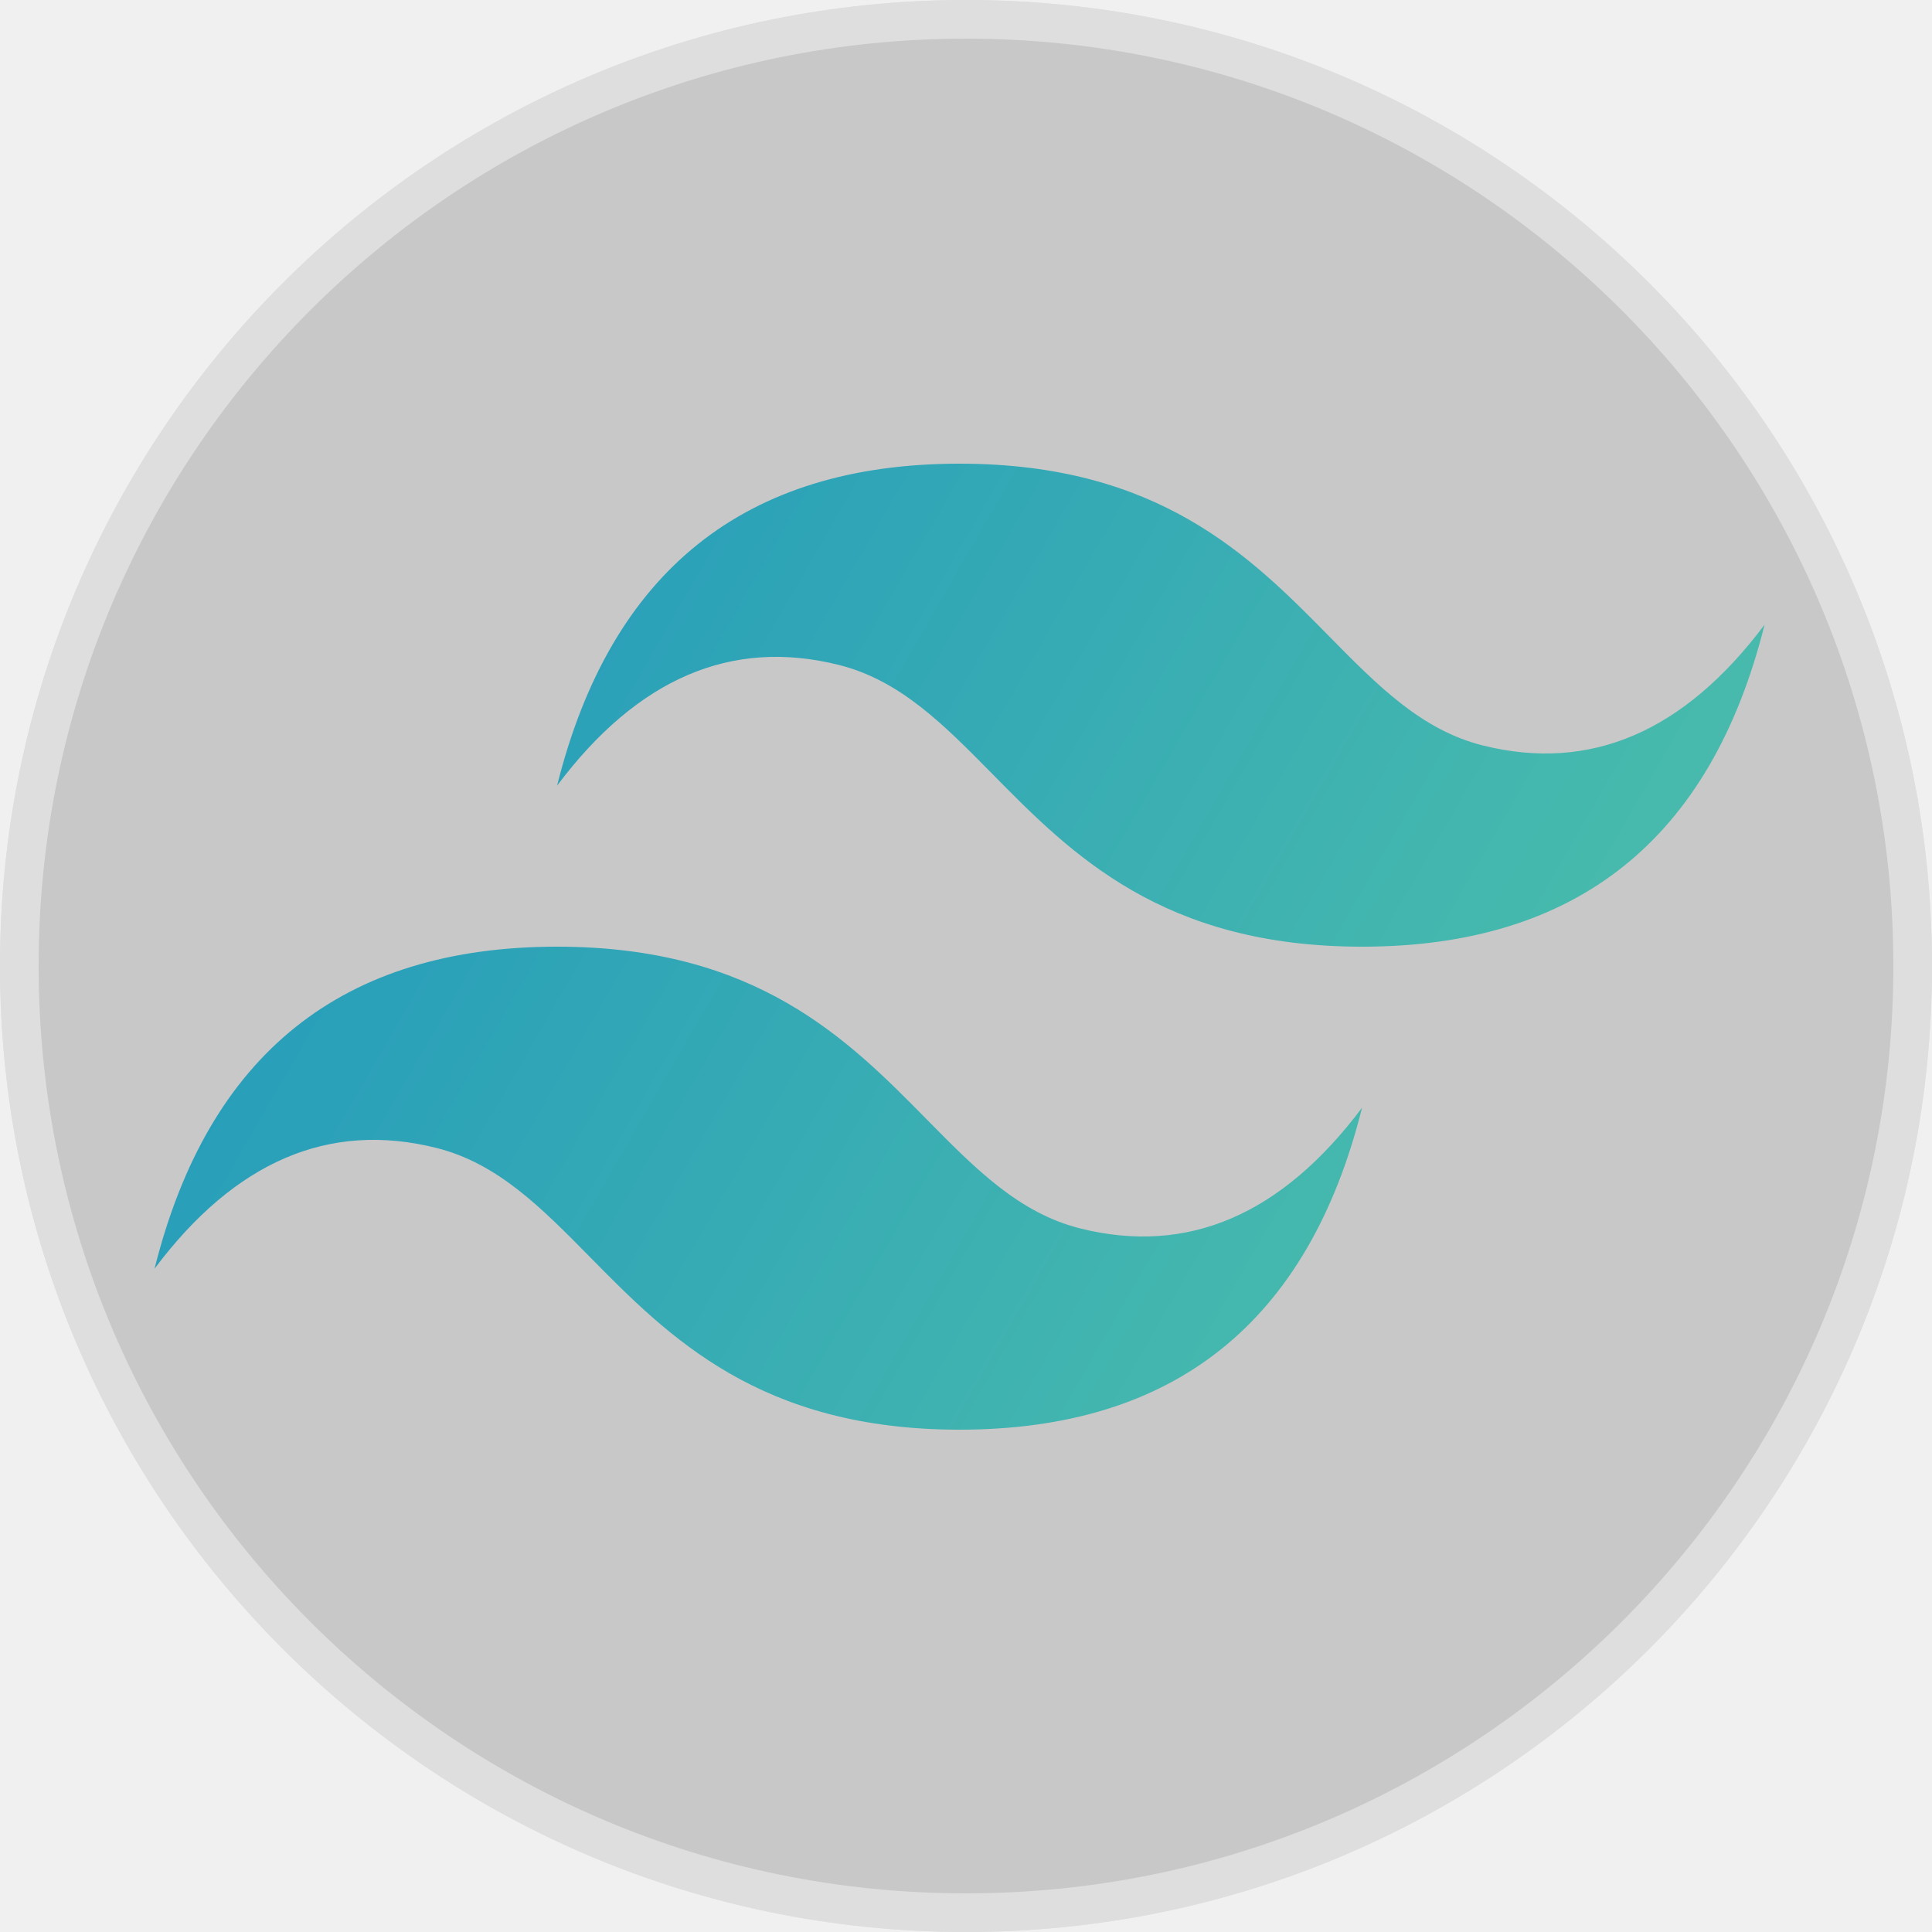
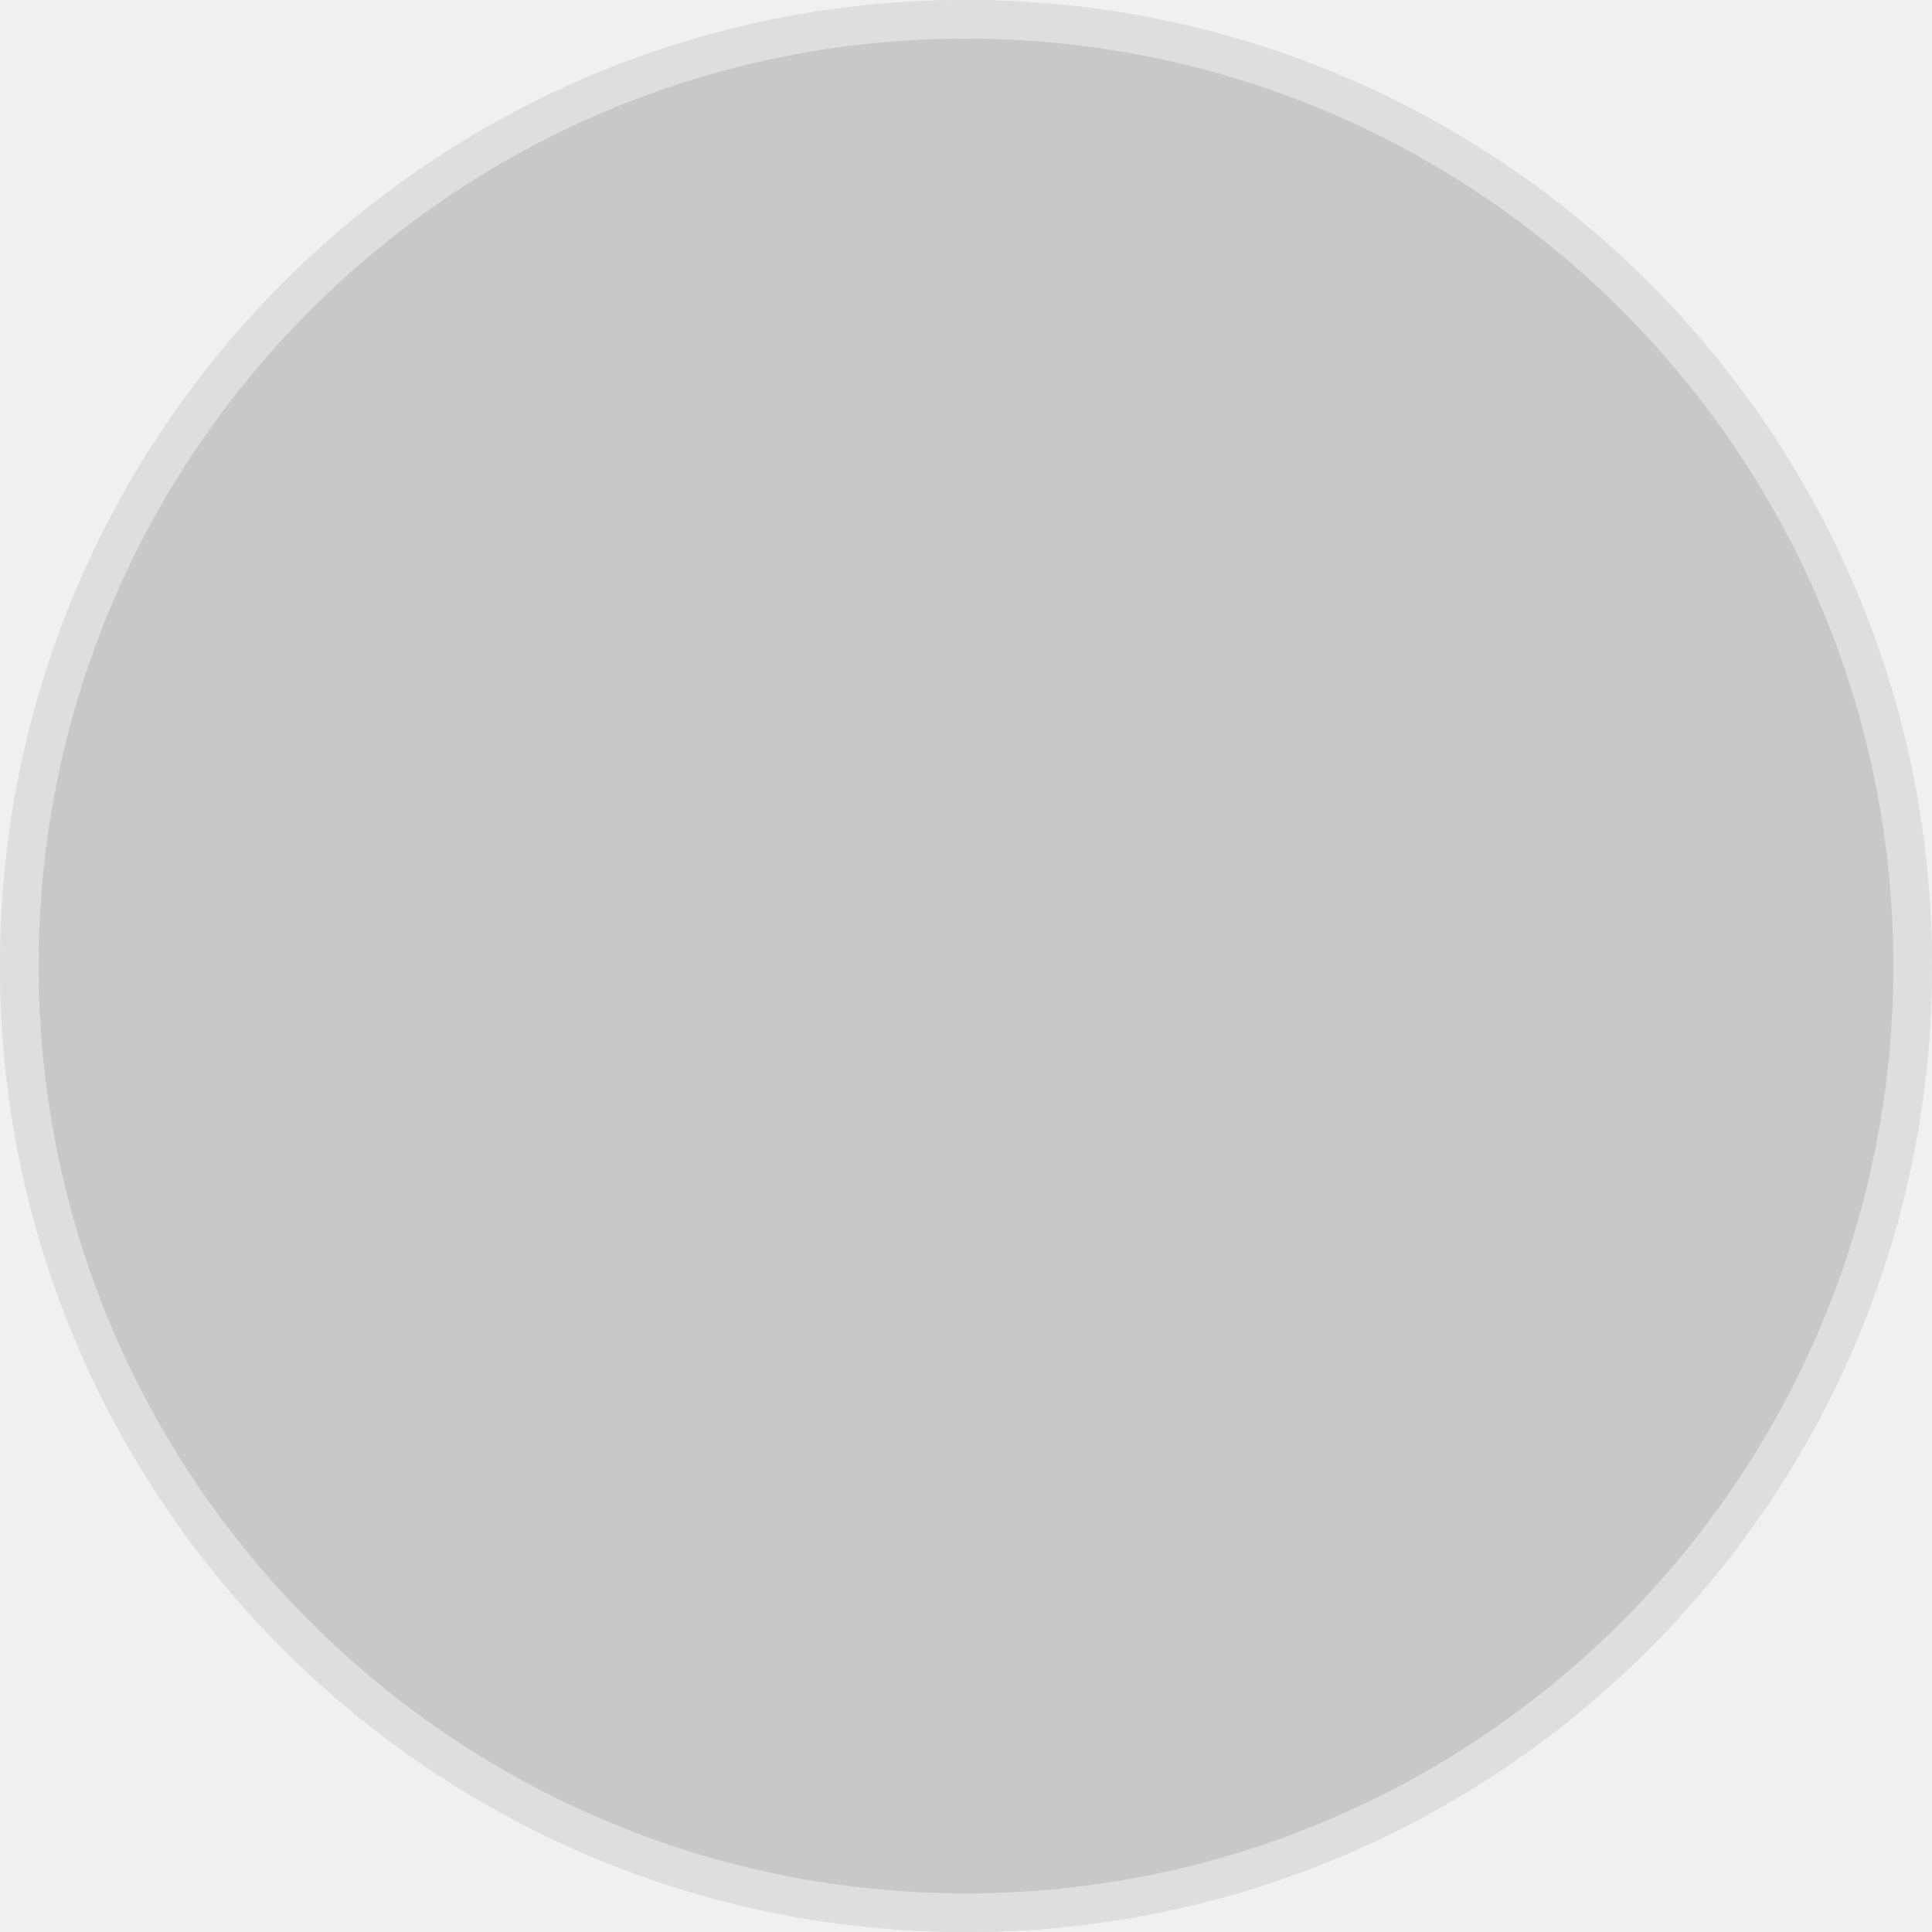
<svg xmlns="http://www.w3.org/2000/svg" width="50" height="50" viewBox="0 0 50 50" fill="none">
-   <circle cx="25" cy="25" r="25" fill="#575757" fill-opacity="0.26" />
-   <circle cx="25" cy="25" r="24.5" stroke="white" stroke-opacity="0.4" />
-   <path d="M24.833 12C19.278 12 15.805 14.778 14.417 20.333C16.5 17.555 18.93 16.513 21.708 17.208C23.294 17.604 24.426 18.755 25.68 20.027C27.722 22.101 30.087 24.5 35.25 24.5C40.805 24.5 44.278 21.722 45.667 16.167C43.583 18.945 41.153 19.987 38.375 19.292C36.79 18.896 35.657 17.745 34.404 16.473C32.361 14.399 29.996 12 24.833 12ZM14.417 24.5C8.862 24.5 5.388 27.278 4 32.833C6.083 30.055 8.513 29.013 11.292 29.708C12.877 30.104 14.01 31.255 15.263 32.527C17.306 34.601 19.669 37 24.833 37C30.388 37 33.862 34.222 35.25 28.667C33.167 31.445 30.737 32.487 27.958 31.792C26.373 31.396 25.24 30.245 23.987 28.973C21.944 26.899 19.579 24.5 14.417 24.5Z" fill="url(#paint0_linear_258:191)" />
-   <defs>
-     <linearGradient id="paint0_linear_258:191" x1="2.876" y1="19.943" x2="38.862" y2="40.694" gradientUnits="userSpaceOnUse">
-       <stop stop-color="#2198BD" />
-       <stop offset="1" stop-color="#4EC0AA" />
-     </linearGradient>
-   </defs>
+   <path d="M25 50C38.807 50 50 38.807 50 25C50 11.193 38.807 0 25 0C11.193 0 0 11.193 0 25C0 38.807 11.193 50 25 50Z" fill="#575757" fill-opacity="0.26" />
+   <path d="M25 49.5C38.531 49.5 49.5 38.531 49.5 25C49.5 11.469 38.531 0.5 25 0.5C11.469 0.5 0.5 11.469 0.5 25C0.5 38.531 11.469 49.5 25 49.5Z" stroke="white" stroke-opacity="0.4" />
</svg>
